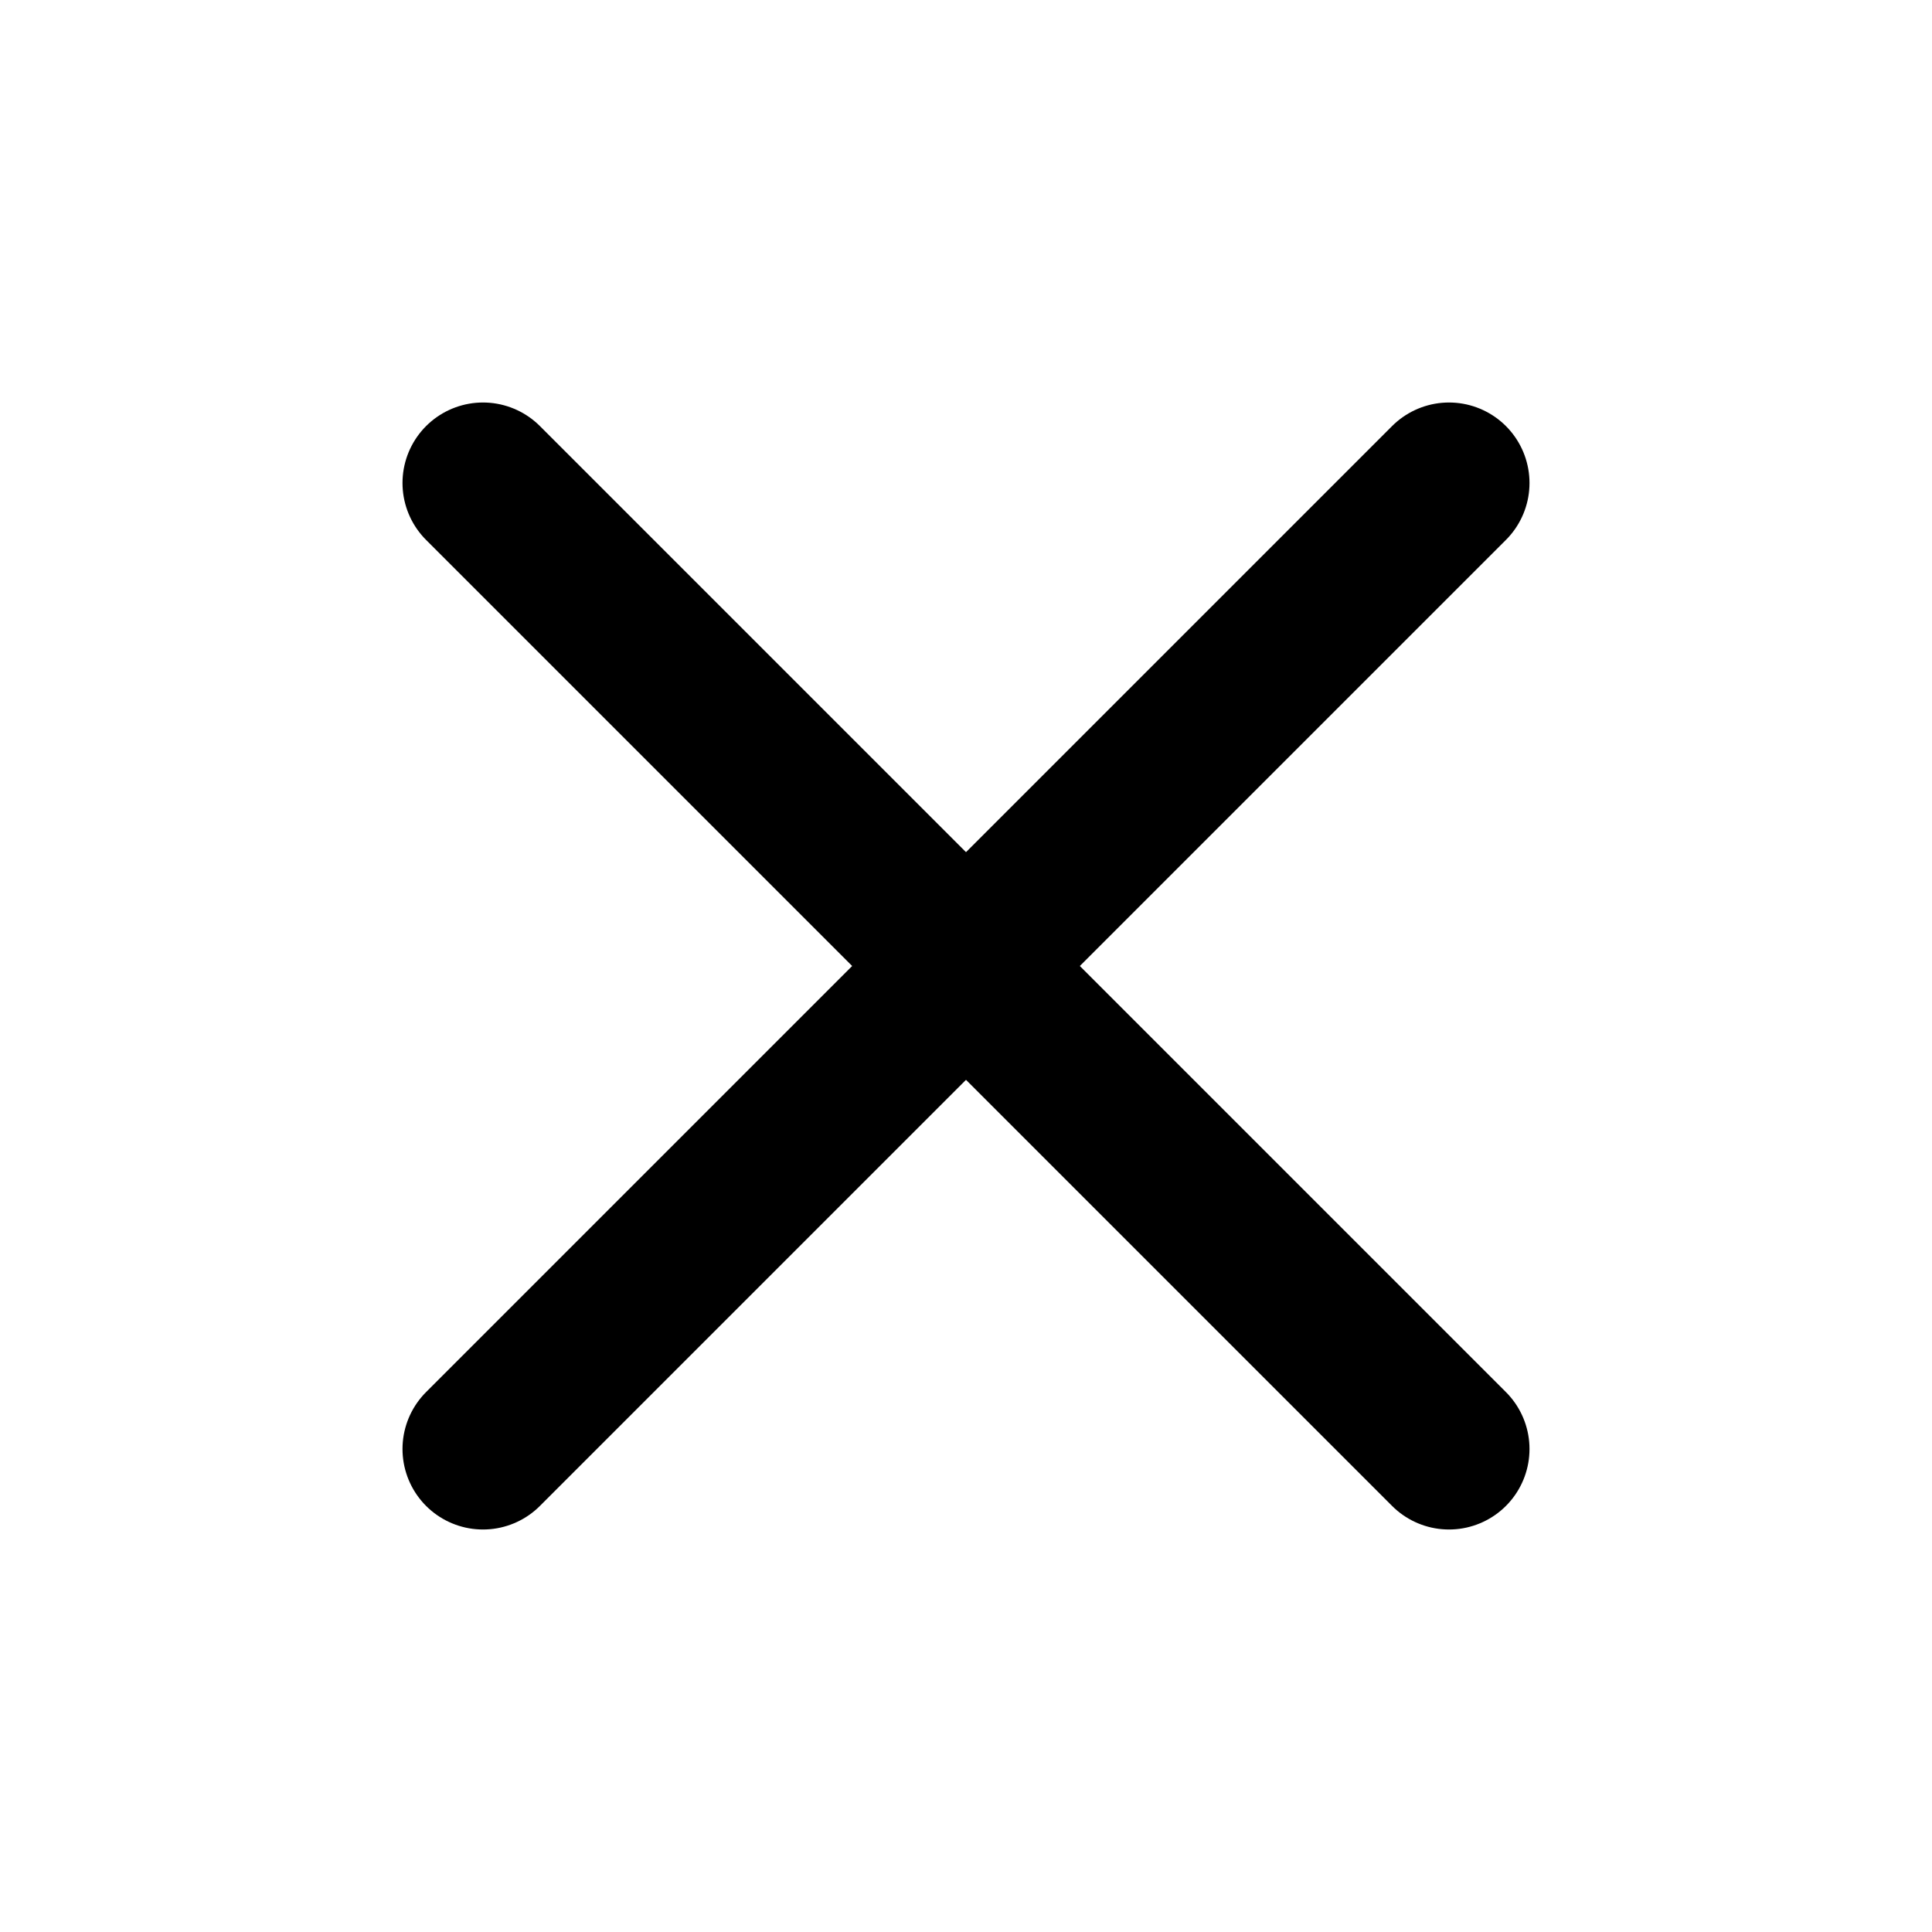
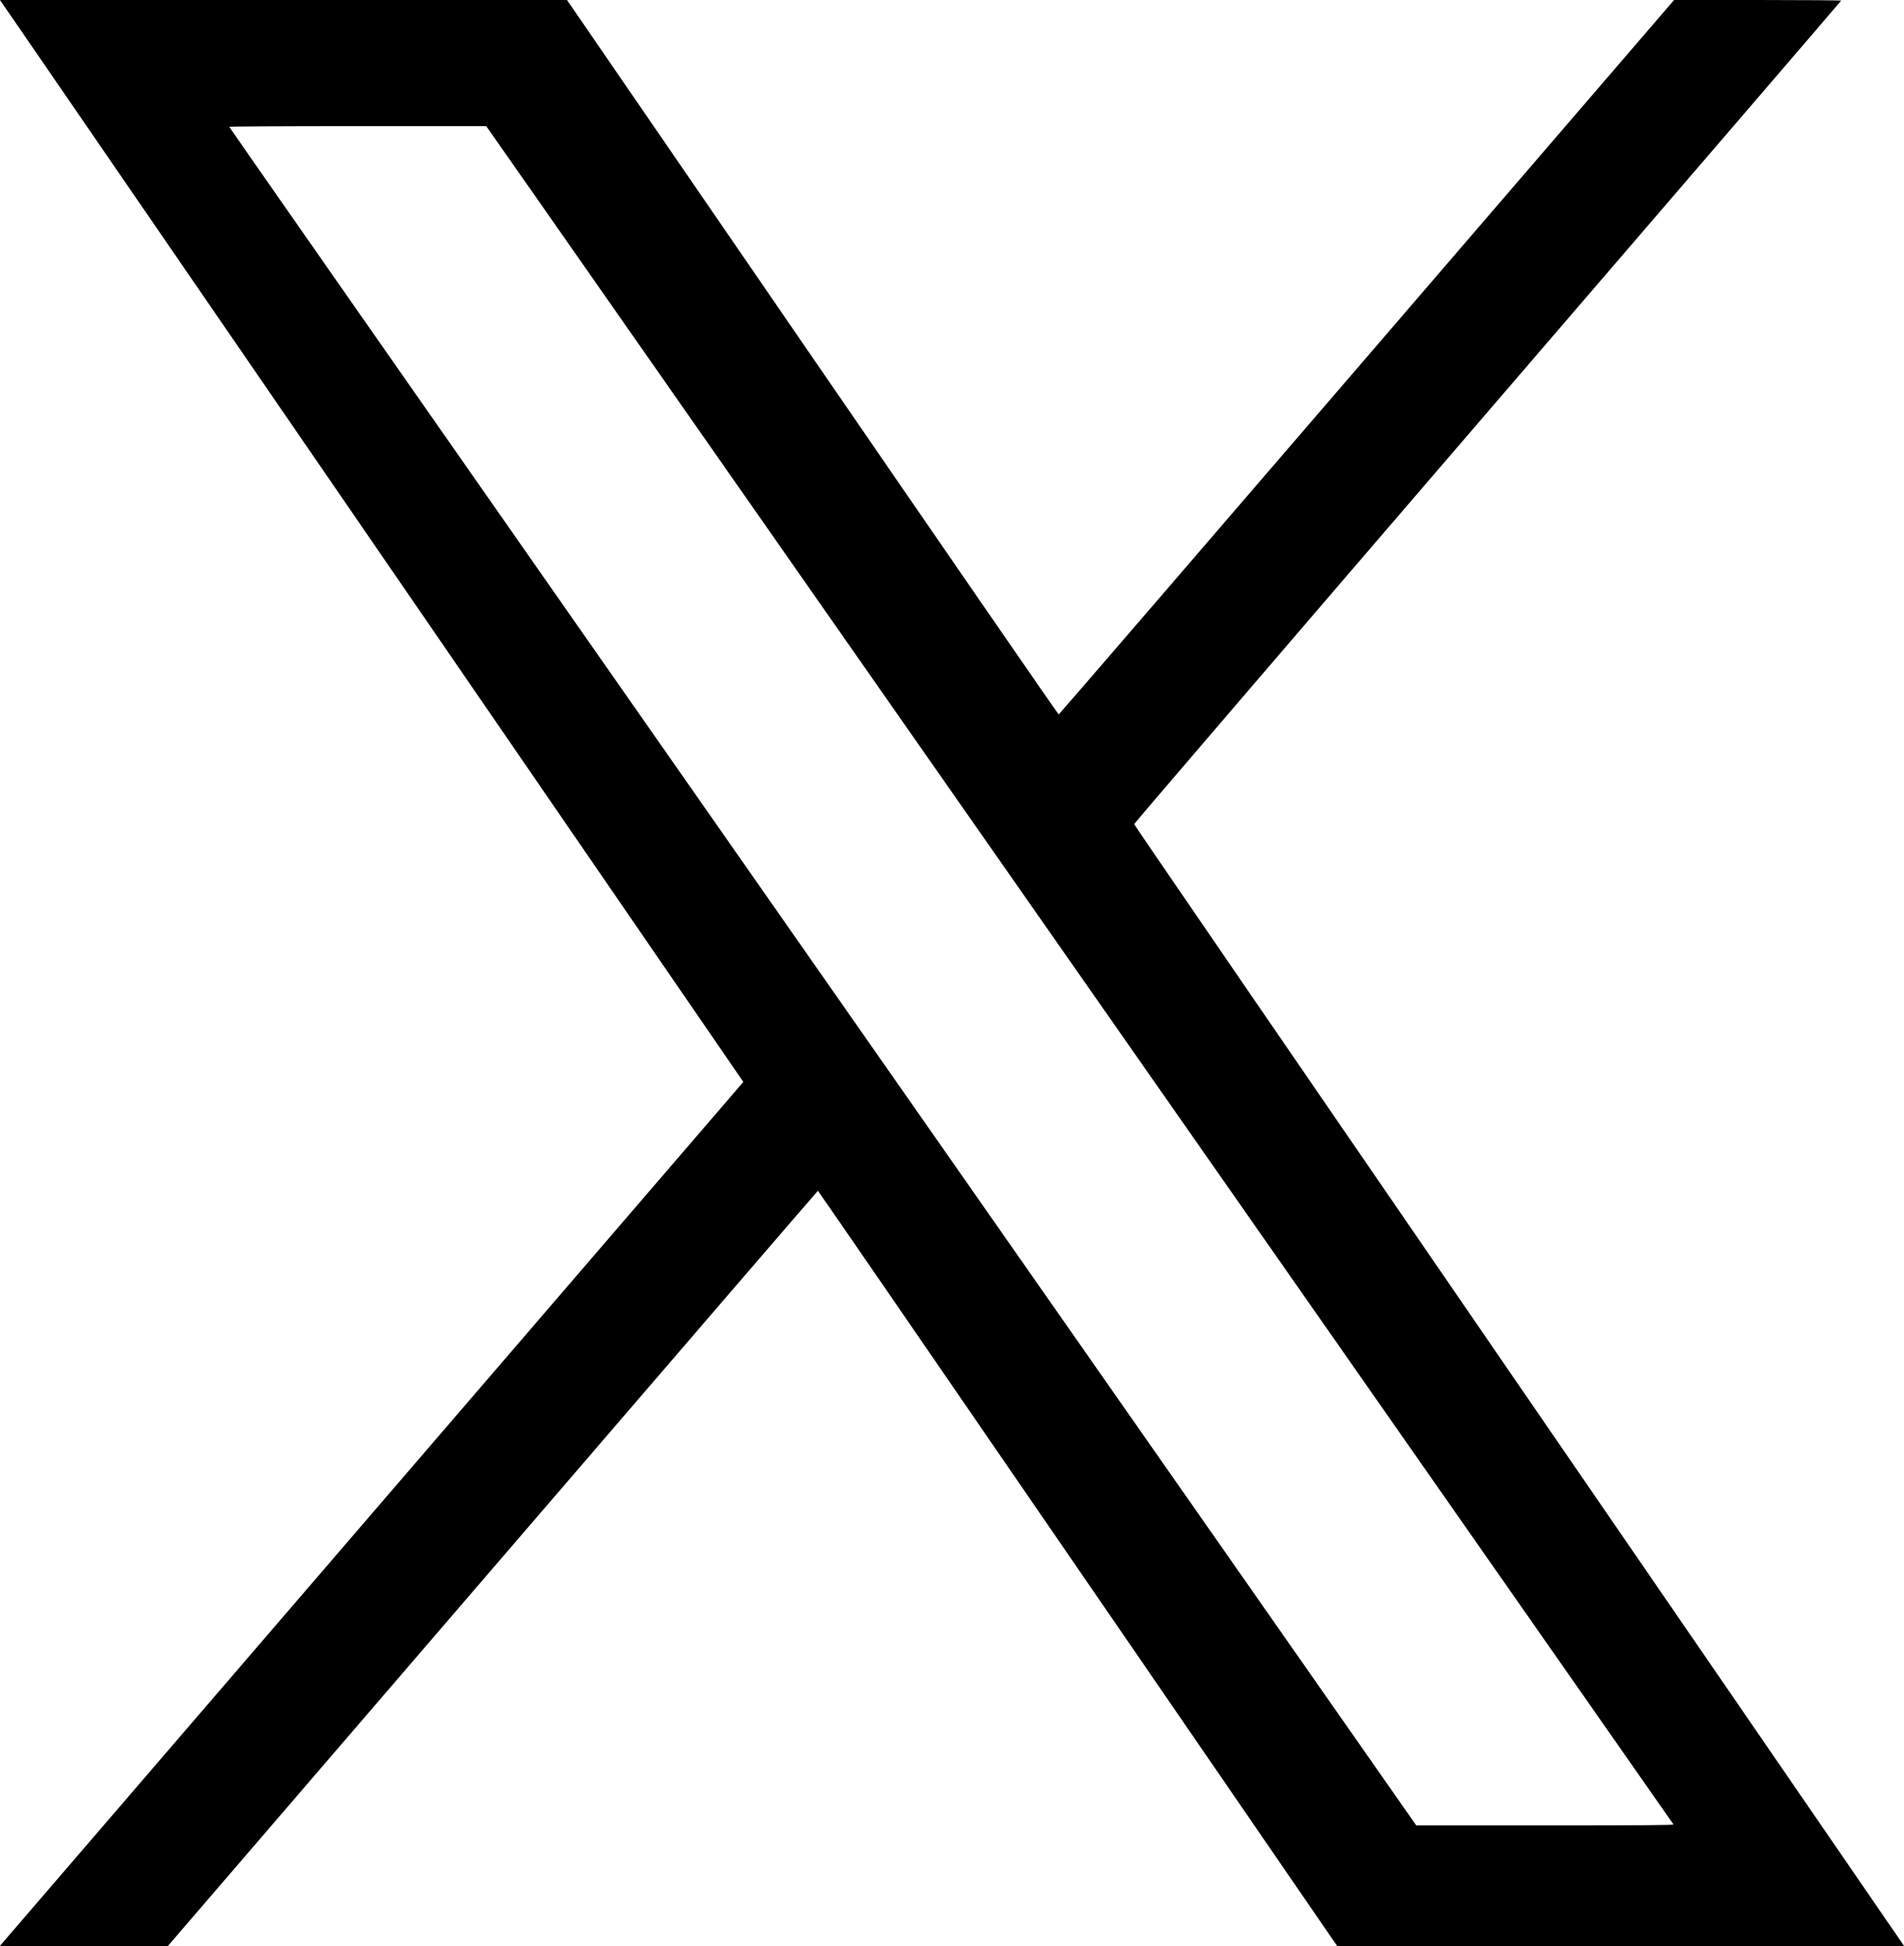
- <svg xmlns="http://www.w3.org/2000/svg" width="24" height="24" viewBox="0 0 24 24" fill="none" stroke="currentColor" stroke-width="2" stroke-linecap="round" stroke-linejoin="round" class="feather feather-x">
-   <line x1="18" y1="6" x2="6" y2="18" />
-   <line x1="6" y1="6" x2="18" y2="18" />
+ <svg xmlns="http://www.w3.org/2000/svg" version="1.0" width="2400pt" height="2453pt" viewBox="0 0 2400 2453" preserveAspectRatio="xMidYMid meet">
+   <g transform="translate(0,2453) scale(0.1,-0.1)" fill="#000000" stroke="none">
+     <path d="M53 24453 c46 -66 9206 -13399 9288 -13519 l29 -42 -4632 -5383 c-2547 -2961 -4656 -5412 -4686 -5446 l-54 -63 1059 0 1059 0 4095 4760 c2252 2618 4096 4760 4099 4760 3 0 1477 -2142 3275 -4760 l3270 -4760 3573 0 3573 0 -29 43 c-16 23 -2200 3201 -4852 7062 -2653 3861 -4824 7027 -4824 7036 -1 8 2004 2346 4454 5194 2450 2848 4457 5182 4458 5187 2 4 -471 8 -1051 8 l-1055 0 -3874 -4502 c-2130 -2476 -3877 -4503 -3883 -4504 -5 -2 -1402 2024 -3104 4501 l-3094 4505 -3574 0 -3574 0 54 -77z m6690 -2390 c2838 -4059 14345 -20521 14351 -20530 6 -10 -320 -13 -1617 -13 l-1625 0 -3410 4877 c-1875 2683 -5242 7499 -7481 10702 -2239 3203 -4071 5827 -4071 5832 0 5 683 9 1620 9 l1619 0 614 -877z" />
+   </g>
</svg>
